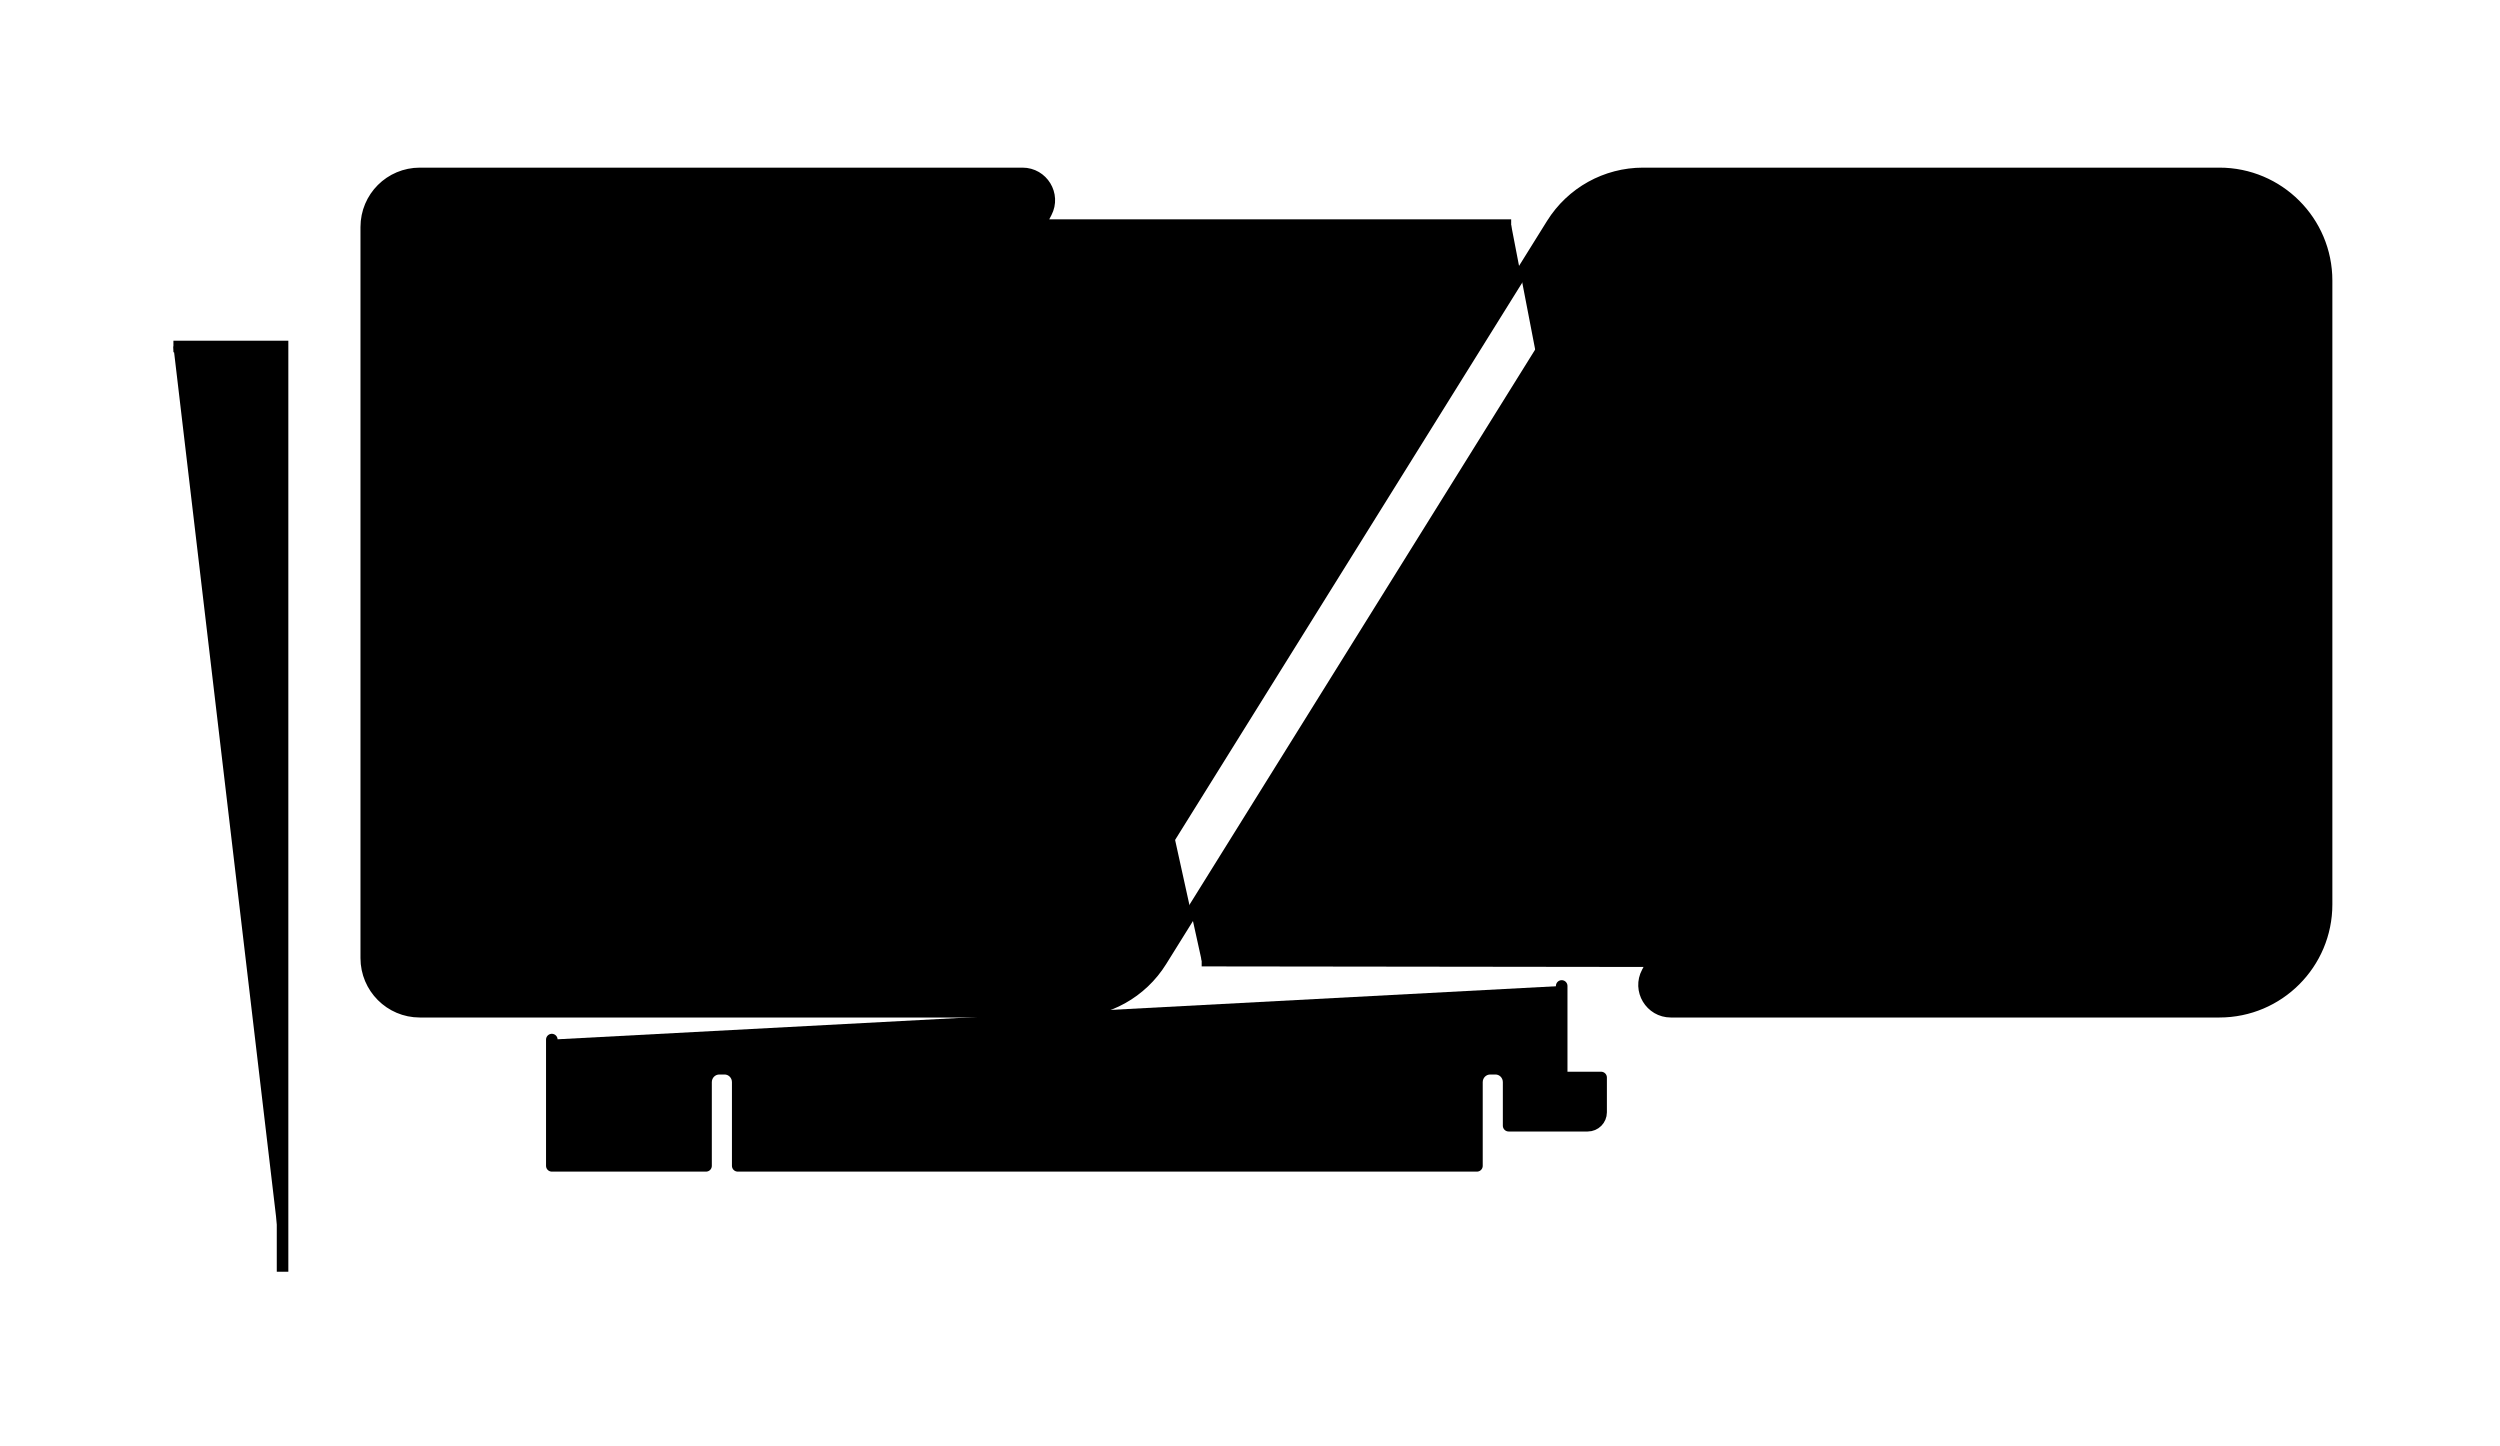
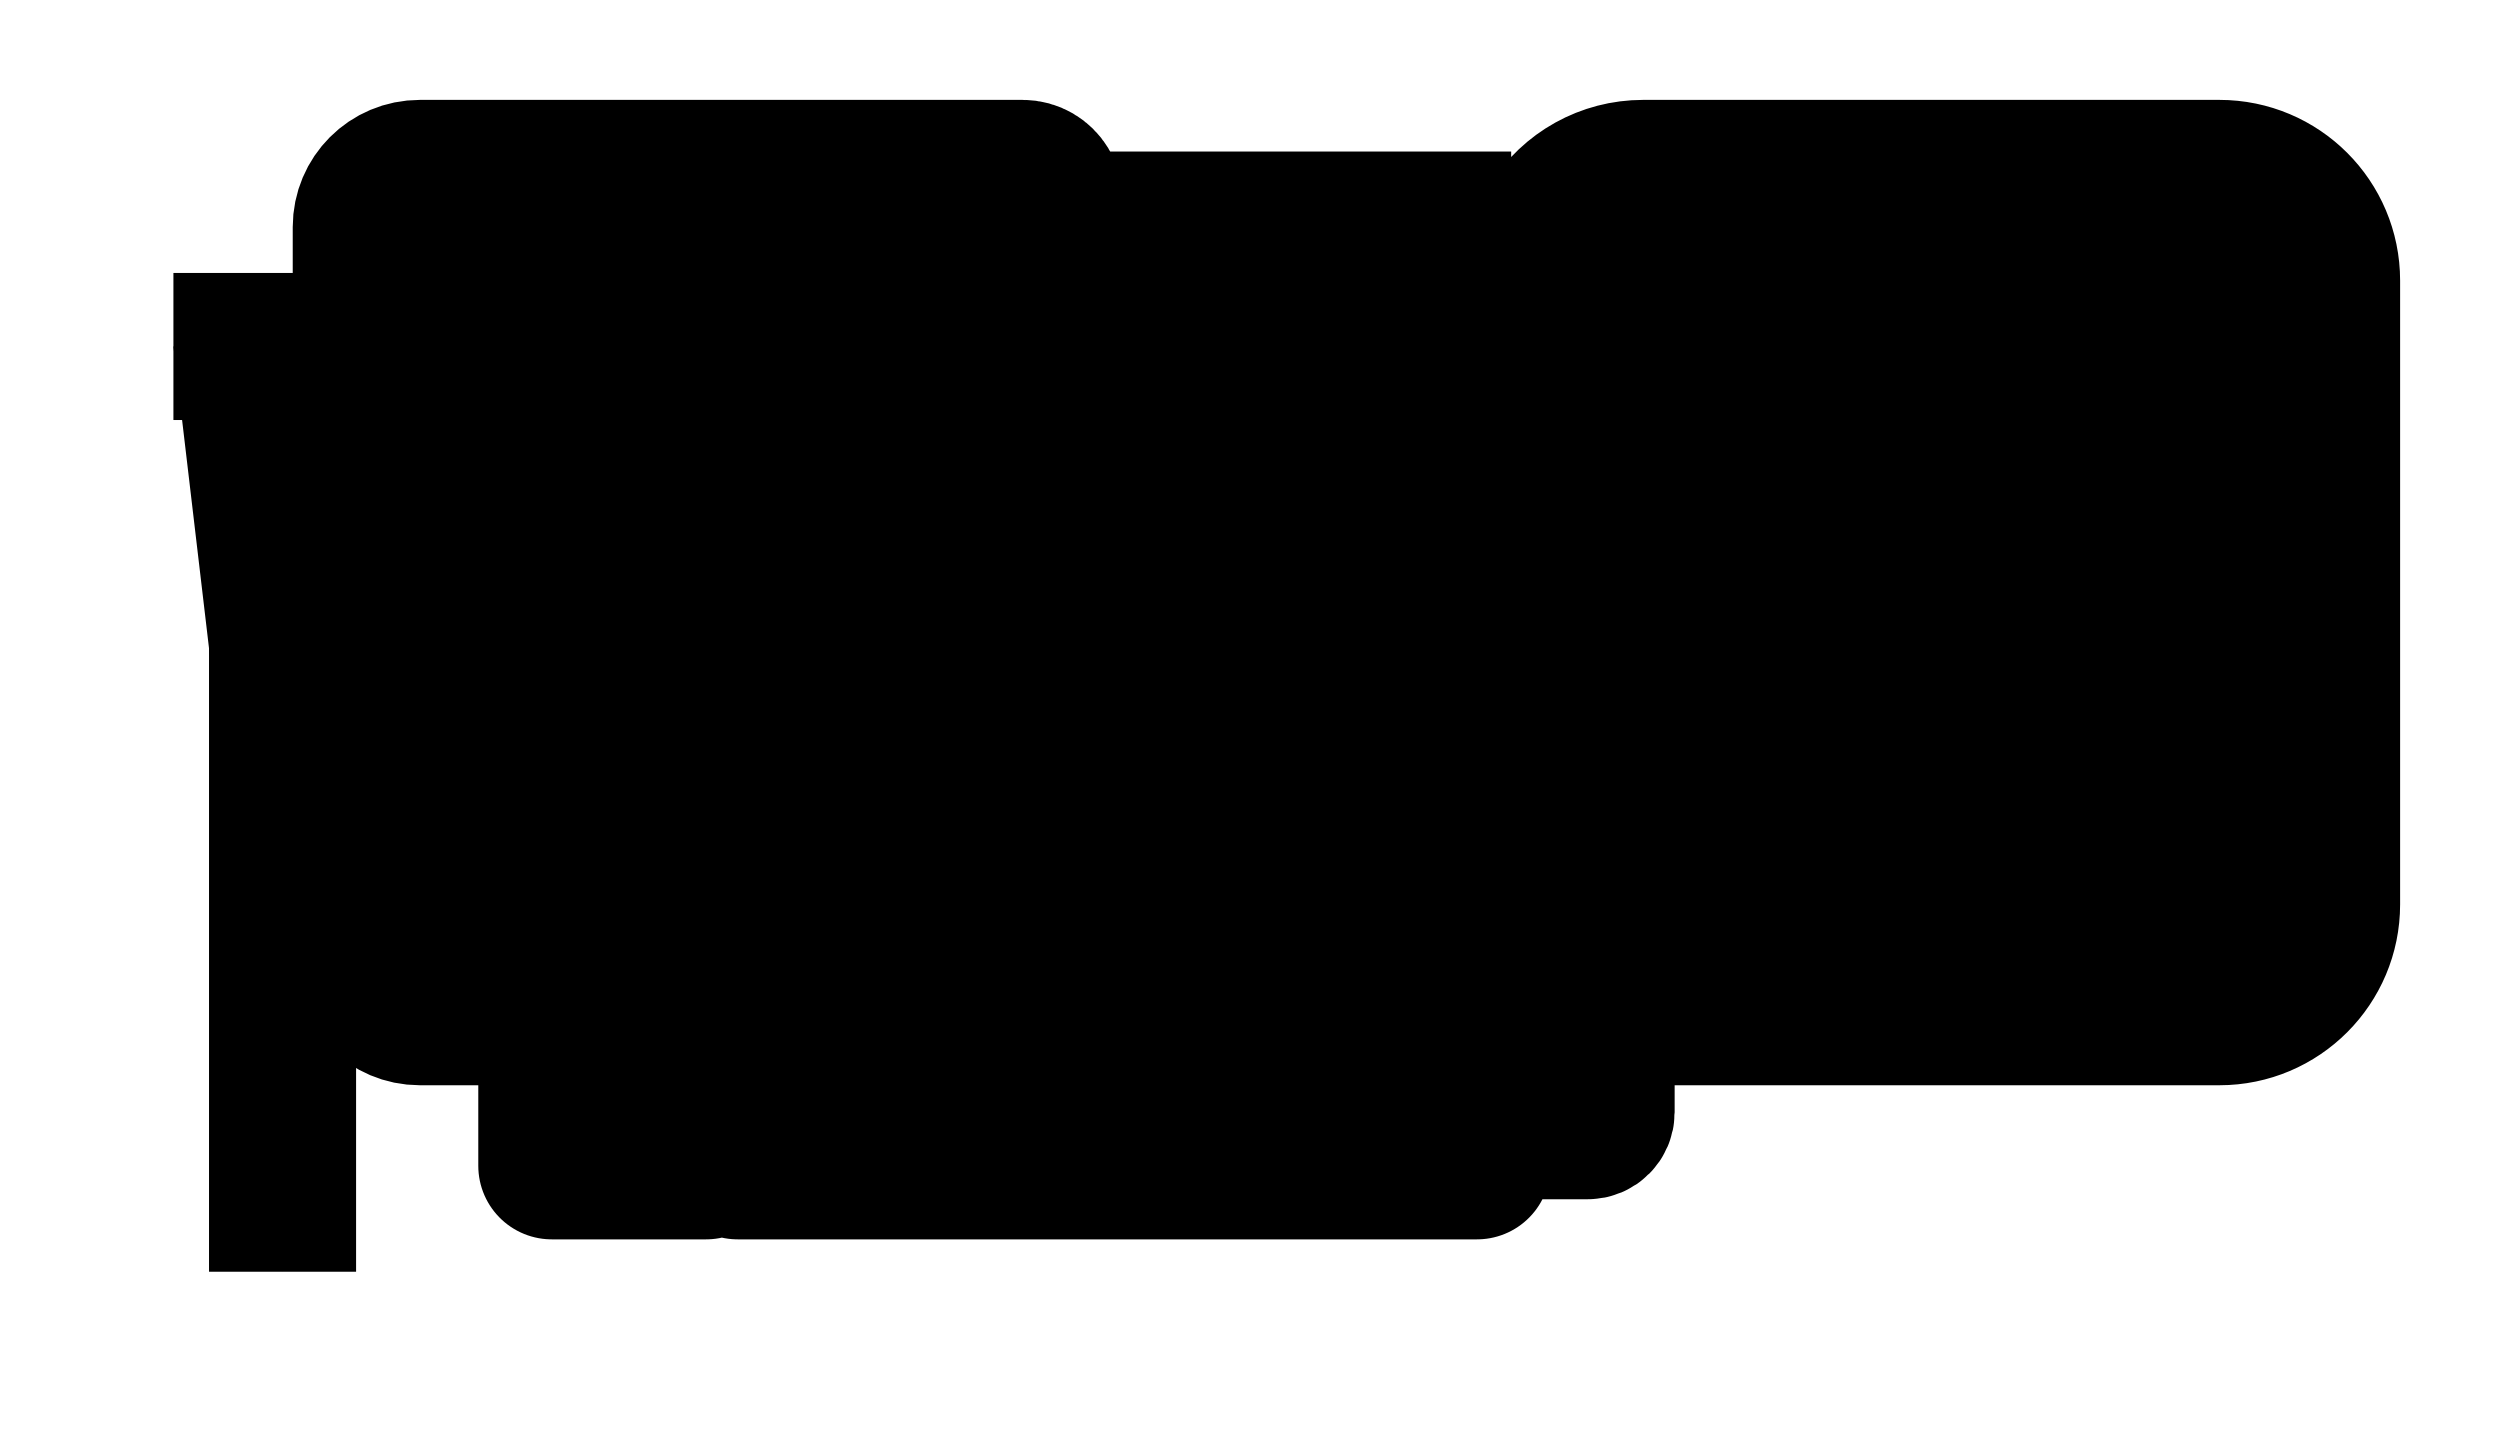
<svg xmlns="http://www.w3.org/2000/svg" viewBox="0 0 216.24 125.00">
-   <g transform="translate(-67.38,-624.05)">
+   <g transform="translate(-67.38,-624.05)" stroke-width="12.72">
    <g id="Graphics-Card-founders-edition-icon-v1 00000098900748477409931300000010171967279315300540 ">
      <path id="IO 00000171695731477781681580000016837813380596489877 " fill="currentColor" stroke="currentColor" stroke-miterlimit="10" d="m91.82 734.05v-80.03h-9.44" />
      <path id="connector 00000095309457640171349200000002818548357110571940 " fill="currentColor" stroke="currentColor" stroke-linecap="round" stroke-linejoin="round" d="m115.11 713.97v10.92h13.34v-7.24c0-0.64 0.51-1.16 1.15-1.16h0.43c0.64-0.01 1.16 0.51 1.16 1.16v7.24h63.94v-7.24c0-0.64 0.51-1.16 1.15-1.16h0.43c0.64-0.01 1.16 0.51 1.16 1.16v3.77h6.84c0.64 0 1.16-0.52 1.16-1.16v-3.01h-3.41v-7.92" />
      <path id="case 00000021107034160032792070000007919282219559386556 " fill="currentColor" stroke="currentColor" stroke-miterlimit="10" d="m210.37 707.19l-0.51 0.96c-0.83 1.54 0.29 3.41 2.04 3.41h47.45c5.12 0 9.27-4.16 9.27-9.28v-53.96c0-5.12-4.15-9.27-9.27-9.27h-49.85c-3.21 0-6.18 1.65-7.88 4.37l-38.32 61.52c-0.85 1.36-2.34 2.19-3.94 2.19l-53.35-0.05c-1.28 0-2.32-1.04-2.32-2.32v-58.92c0-1.28 1.05-2.32 2.33-2.32h92.07m-26.77 63.62l88.03 0.11c2.56 0 4.64-2.07 4.64-4.63v-54.47c0-2.56-2.08-4.63-4.64-4.63h-49.31c-1.6 0-3.09 0.82-3.94 2.18l-38.28 61.48c-1.69 2.72-4.67 4.38-7.87 4.38h-56.26c-2.56 0-4.63-2.08-4.63-4.64v-63.23c0-2.57 2.07-4.64 4.64-4.64h52.12c1.74 0 2.86 1.84 2.06 3.38l-0.57 1.09" />
      <g id="fan 00000166661871150795539460000009442669714757717133 ">
        <path id="cutout 00000047769409634260423560000015891674896222743965 " fill="currentColor" stroke="currentColor" stroke-miterlimit="10" d="m120.61 693.75c-10.19-10.19-10.19-26.71 0-36.89 10.19-10.19 26.7-10.19 36.89 0 10.19 10.18 10.19 26.7 0 36.89-10.19 10.18-26.7 10.18-36.89 0z" />
        <path id="center 00000116936892311228076360000006323887649743572619 " fill="currentColor" stroke="currentColor" stroke-miterlimit="10" d="m132.91 681.45c-3.4-3.4-3.4-8.9 0-12.3 3.39-3.39 8.9-3.39 12.29 0 3.4 3.4 3.4 8.9 0 12.3-3.39 3.4-8.9 3.4-12.29 0z" />
        <g id="blades 00000103248507953487007450000007792315939538833042 ">
          <path id="blade 00000027591601898959621220000014780416464159182753 " fill="currentColor" stroke="currentColor" stroke-linecap="round" stroke-linejoin="round" d="m134.42 665.86c-0.32-0.36-5.26-5.99-2.53-11.14 0.42-0.77 1.15-1.82 2.53-2.84" />
          <path id="blade 00000163031093050235485230000006951802790848777104 " fill="currentColor" stroke="currentColor" stroke-linecap="round" stroke-linejoin="round" d="m143.69 684.74c0.32 0.36 5.26 6 2.53 11.14-0.41 0.77-1.15 1.82-2.53 2.84" />
          <path id="blade 00000032630449993088810240000001904443845271394195 " fill="currentColor" stroke="currentColor" stroke-linecap="round" stroke-linejoin="round" d="m129.61 679.94c-0.35 0.32-5.99 5.25-11.13 2.52-0.78-0.41-1.83-1.15-2.84-2.52" />
          <path id="blade 00000011013588848297699860000007014306314048629895 " fill="currentColor" stroke="currentColor" stroke-linecap="round" stroke-linejoin="round" d="m148.5 670.66c0.35-0.32 5.99-5.25 11.13-2.52 0.78 0.41 1.83 1.15 2.84 2.52" />
          <path id="blade 00000149356868671725346970000000800840607752712842 " fill="currentColor" stroke="currentColor" stroke-linecap="round" stroke-linejoin="round" d="m129.1 671.9c-0.48-0.02-7.95-0.52-9.66-6.08-0.26-0.84-0.48-2.11-0.22-3.8" />
          <path id="blade 00000000945340863708271310000016037038259576338053 " fill="currentColor" stroke="currentColor" stroke-linecap="round" stroke-linejoin="round" d="m149.01 678.7c0.48 0.02 7.95 0.52 9.66 6.09 0.26 0.84 0.48 2.1 0.22 3.79" />
          <path id="blade 00000149341699632707271770000007230056142776557220 " fill="currentColor" stroke="currentColor" stroke-linecap="round" stroke-linejoin="round" d="m135.66 685.26c-0.03 0.47-0.53 7.95-6.09 9.66-0.84 0.25-2.1 0.47-3.8 0.22" />
          <path id="blade 00000065762383976068232040000017763642229429818502 " fill="currentColor" stroke="currentColor" stroke-linecap="round" stroke-linejoin="round" d="m142.45 665.34c0.03-0.47 0.53-7.95 6.09-9.65 0.84-0.26 2.1-0.48 3.8-0.23" />
        </g>
      </g>
      <g id="fan 00000000185929981178360290000017961999104762035631 ">
        <path id="cutout 00000012468341449602853020000015053778506279770522 " fill="currentColor" stroke="currentColor" stroke-miterlimit="10" d="m210.18 693.75c-10.19-10.19-10.19-26.71 0-36.89 10.18-10.19 26.7-10.19 36.89 0 10.19 10.18 10.19 26.7 0 36.89-10.19 10.18-26.71 10.18-36.89 0z" />
        <path id="center 00000173845523387999906480000008172022057192471204 " fill="currentColor" stroke="currentColor" stroke-miterlimit="10" d="m222.47 681.45c-3.39-3.4-3.39-8.9 0-12.3 3.4-3.39 8.91-3.39 12.3 0 3.4 3.4 3.4 8.9 0 12.3-3.39 3.4-8.9 3.4-12.3 0z" />
        <g id="blades 00000045597254969697444700000009055449493247247018 ">
          <path id="blade 00000137826745755378659480000016384422810894304651 " fill="currentColor" stroke="currentColor" stroke-linecap="round" stroke-linejoin="round" d="m223.99 665.86c-0.32-0.36-5.26-5.99-2.53-11.14 0.41-0.77 1.15-1.82 2.53-2.84" />
          <path id="blade 00000129912594511371653200000006391087876392286103 " fill="currentColor" stroke="currentColor" stroke-linecap="round" stroke-linejoin="round" d="m233.26 684.74c0.32 0.36 5.25 6 2.52 11.14-0.41 0.77-1.14 1.82-2.52 2.84" />
          <path id="blade 00000127740945467879655170000001921980979102840710 " fill="currentColor" stroke="currentColor" stroke-linecap="round" stroke-linejoin="round" d="m219.18 679.94c-0.35 0.32-5.99 5.25-11.13 2.52-0.78-0.41-1.83-1.15-2.85-2.52" />
          <path id="blade 00000160872969114859769390000011028264633931813022 " fill="currentColor" stroke="currentColor" stroke-linecap="round" stroke-linejoin="round" d="m238.07 670.66c0.35-0.32 5.99-5.25 11.13-2.52 0.78 0.41 1.82 1.15 2.84 2.52" />
          <path id="blade 00000078044128005335089150000000579662685200834710 " fill="currentColor" stroke="currentColor" stroke-linecap="round" stroke-linejoin="round" d="m218.67 671.9c-0.48-0.02-7.95-0.52-9.66-6.08-0.26-0.84-0.48-2.11-0.23-3.8" />
          <path id="blade 00000120550867995362717050000006186793639629311394 " fill="currentColor" stroke="currentColor" stroke-linecap="round" stroke-linejoin="round" d="m238.58 678.7c0.48 0.02 7.95 0.52 9.66 6.09 0.25 0.84 0.48 2.1 0.22 3.79" />
          <path id="blade 00000029026809724088123280000005677793808492661432 " fill="currentColor" stroke="currentColor" stroke-linecap="round" stroke-linejoin="round" d="m225.23 685.26c-0.03 0.47-0.53 7.95-6.09 9.66-0.84 0.25-2.1 0.47-3.8 0.22" />
          <path id="blade 00000103255015384717253400000011833550051473761438 " fill="currentColor" stroke="currentColor" stroke-linecap="round" stroke-linejoin="round" d="m232.02 665.34c0.03-0.47 0.52-7.95 6.09-9.65 0.84-0.26 2.1-0.48 3.79-0.23" />
        </g>
      </g>
    </g>
  </g>
</svg>
